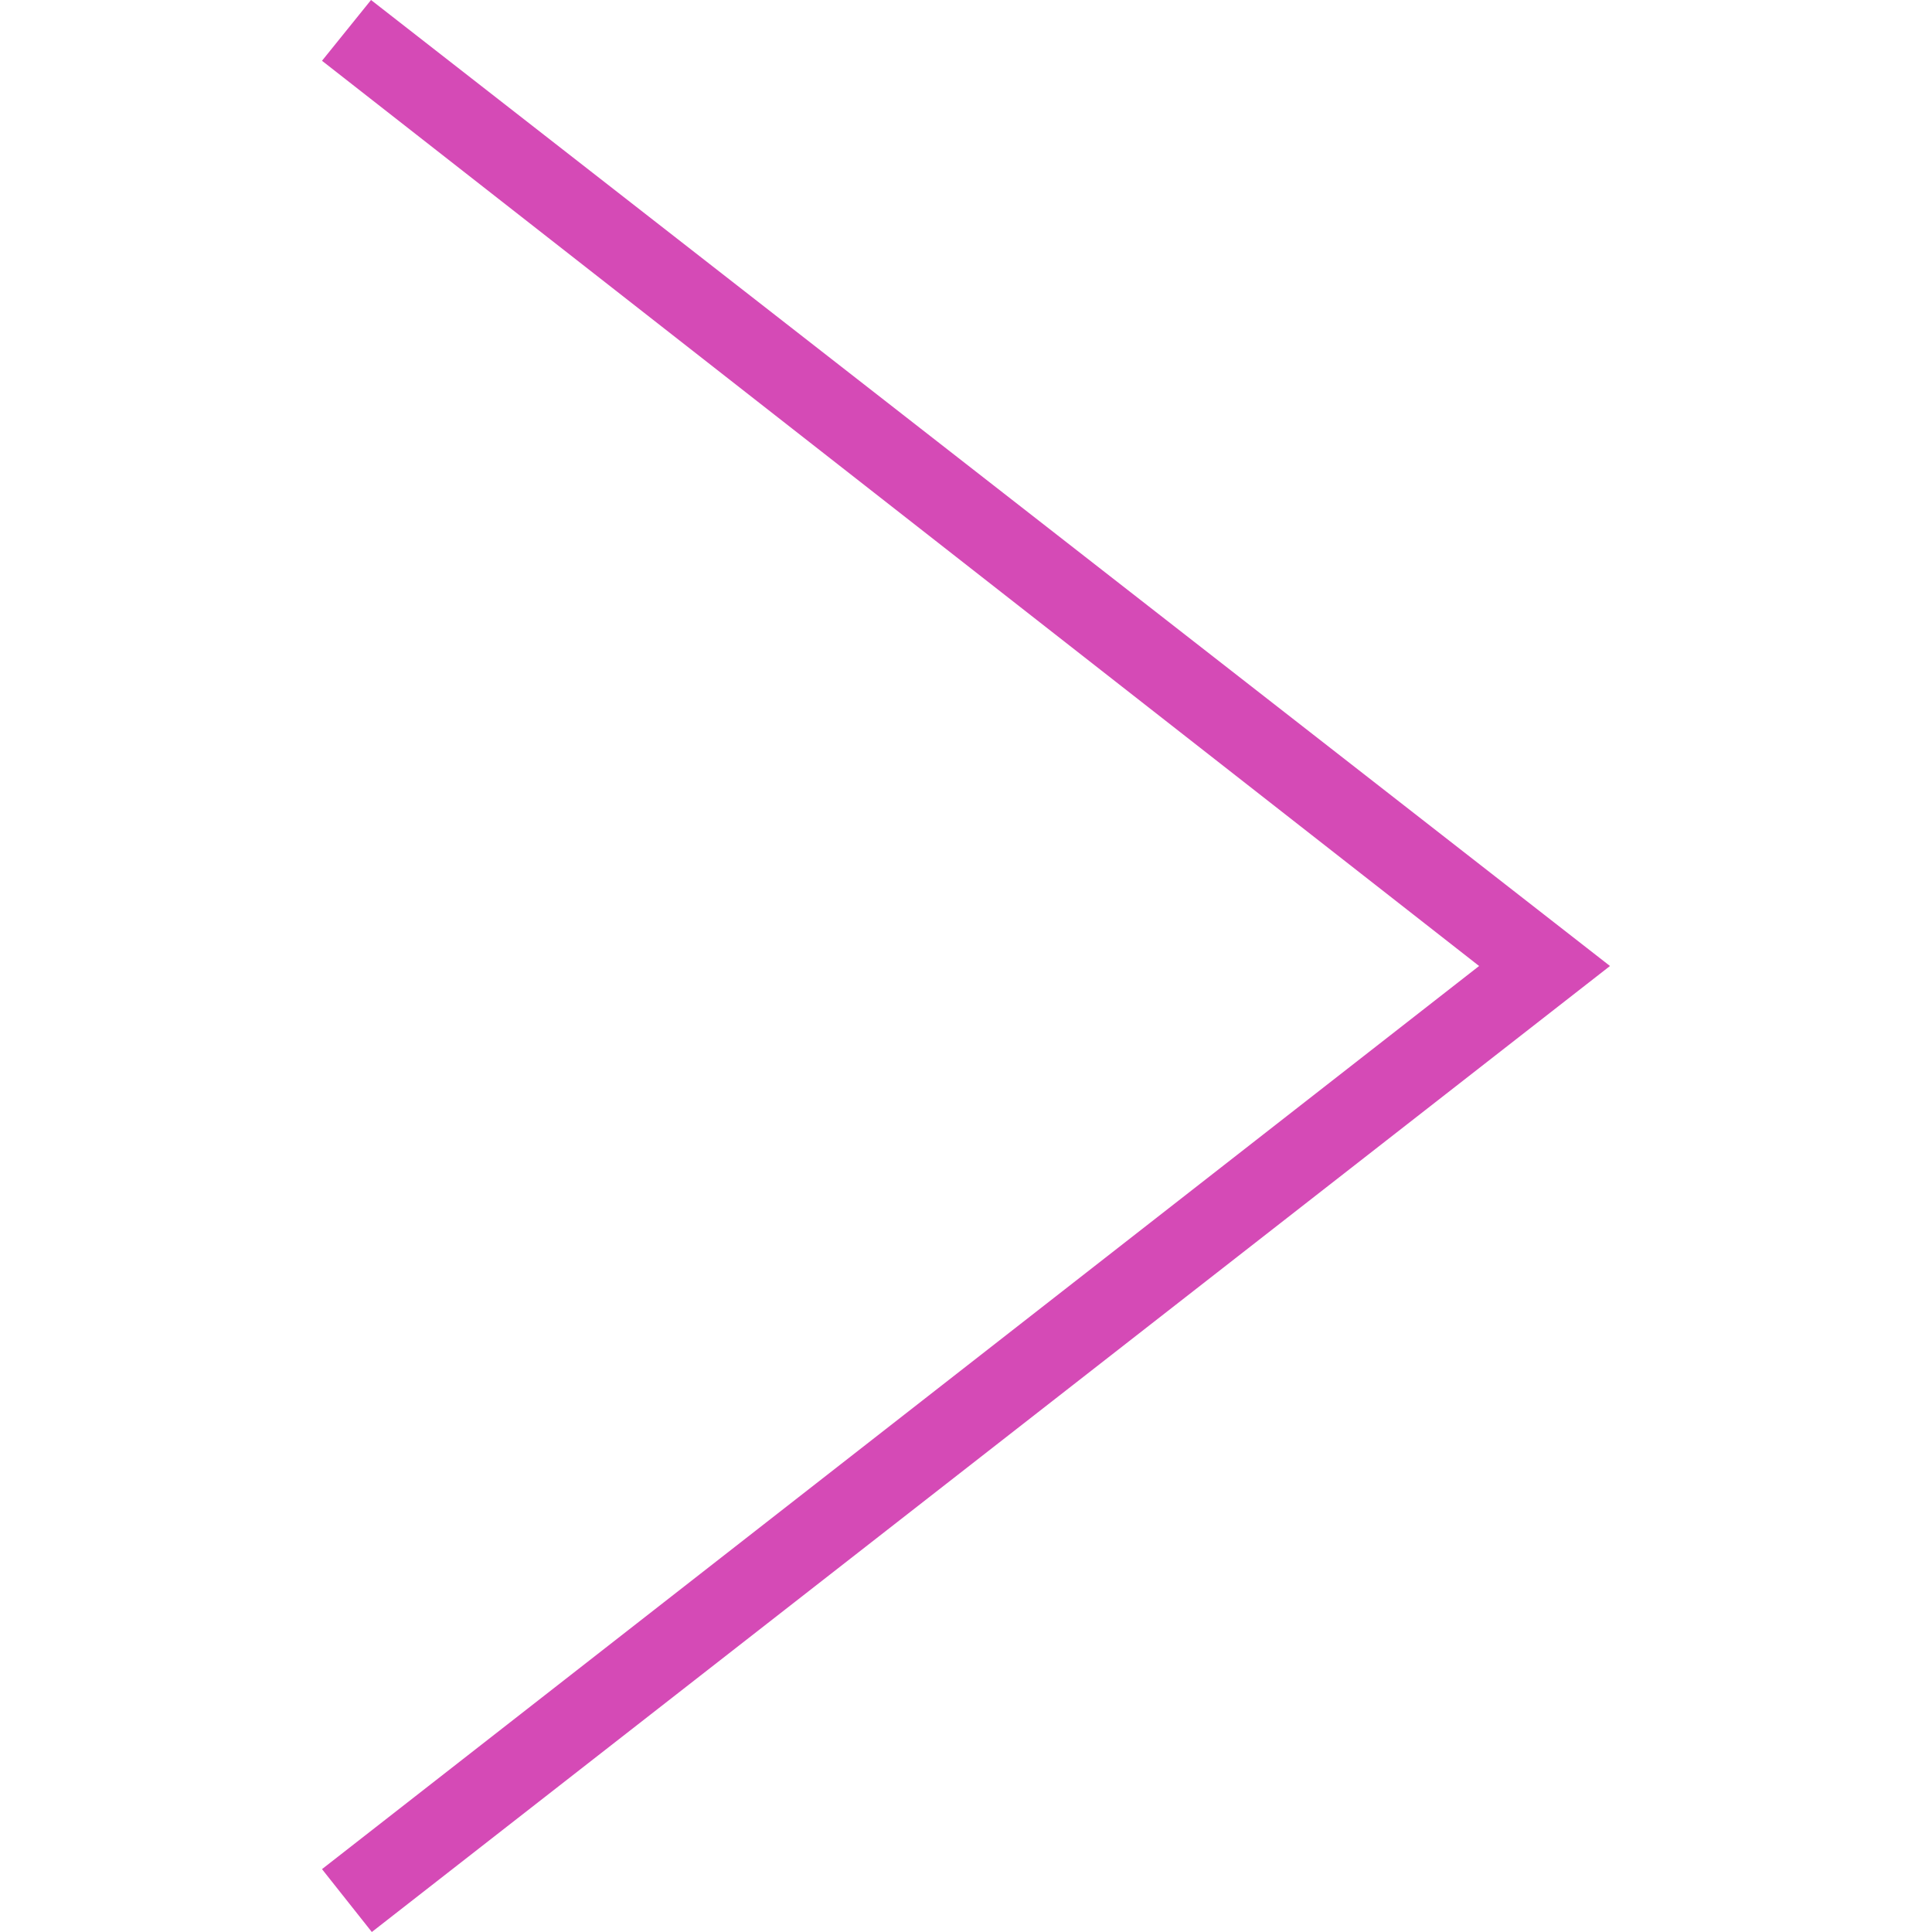
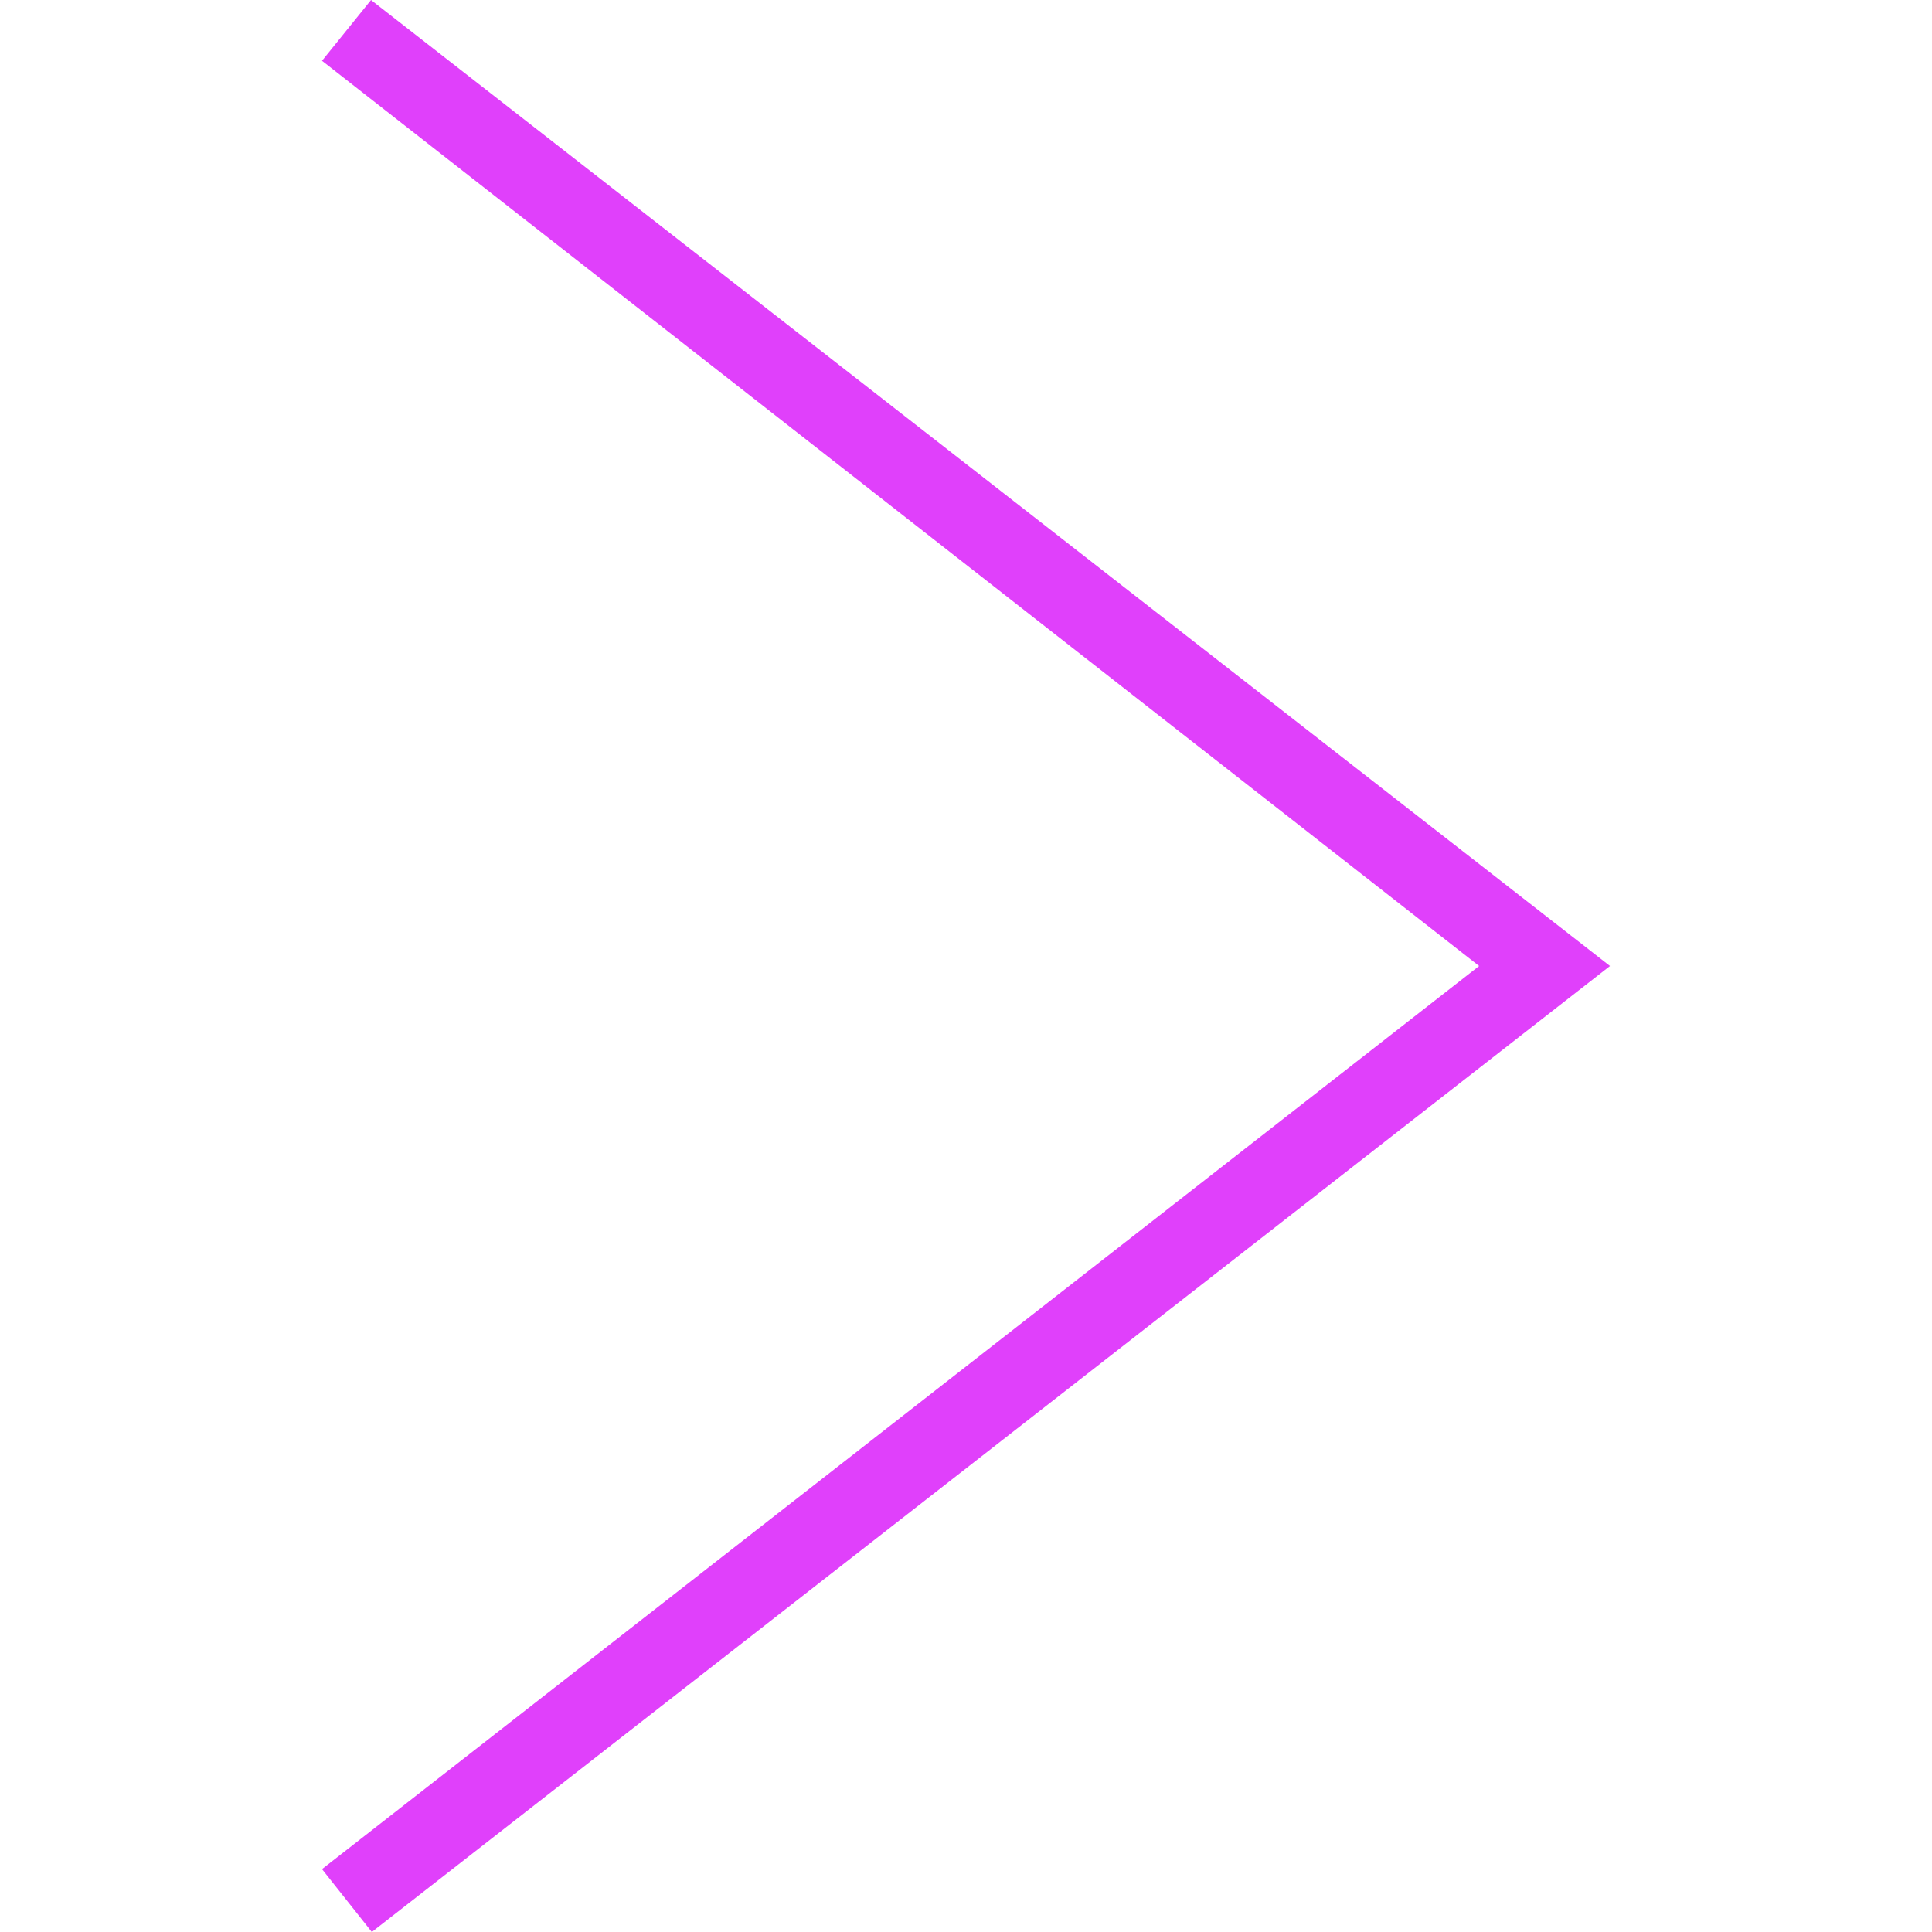
- <svg xmlns="http://www.w3.org/2000/svg" width="24" height="24" fill="#d54ab6" fill-rule="evenodd" clip-rule="evenodd">
+ <svg xmlns="http://www.w3.org/2000/svg" width="24" height="24" fill="#e040fb" fill-rule="evenodd" clip-rule="evenodd">
  <path d="M4 .755l14.374 11.245-14.374 11.219.619.781 15.381-12-15.391-12-.609.755z" />
</svg>
